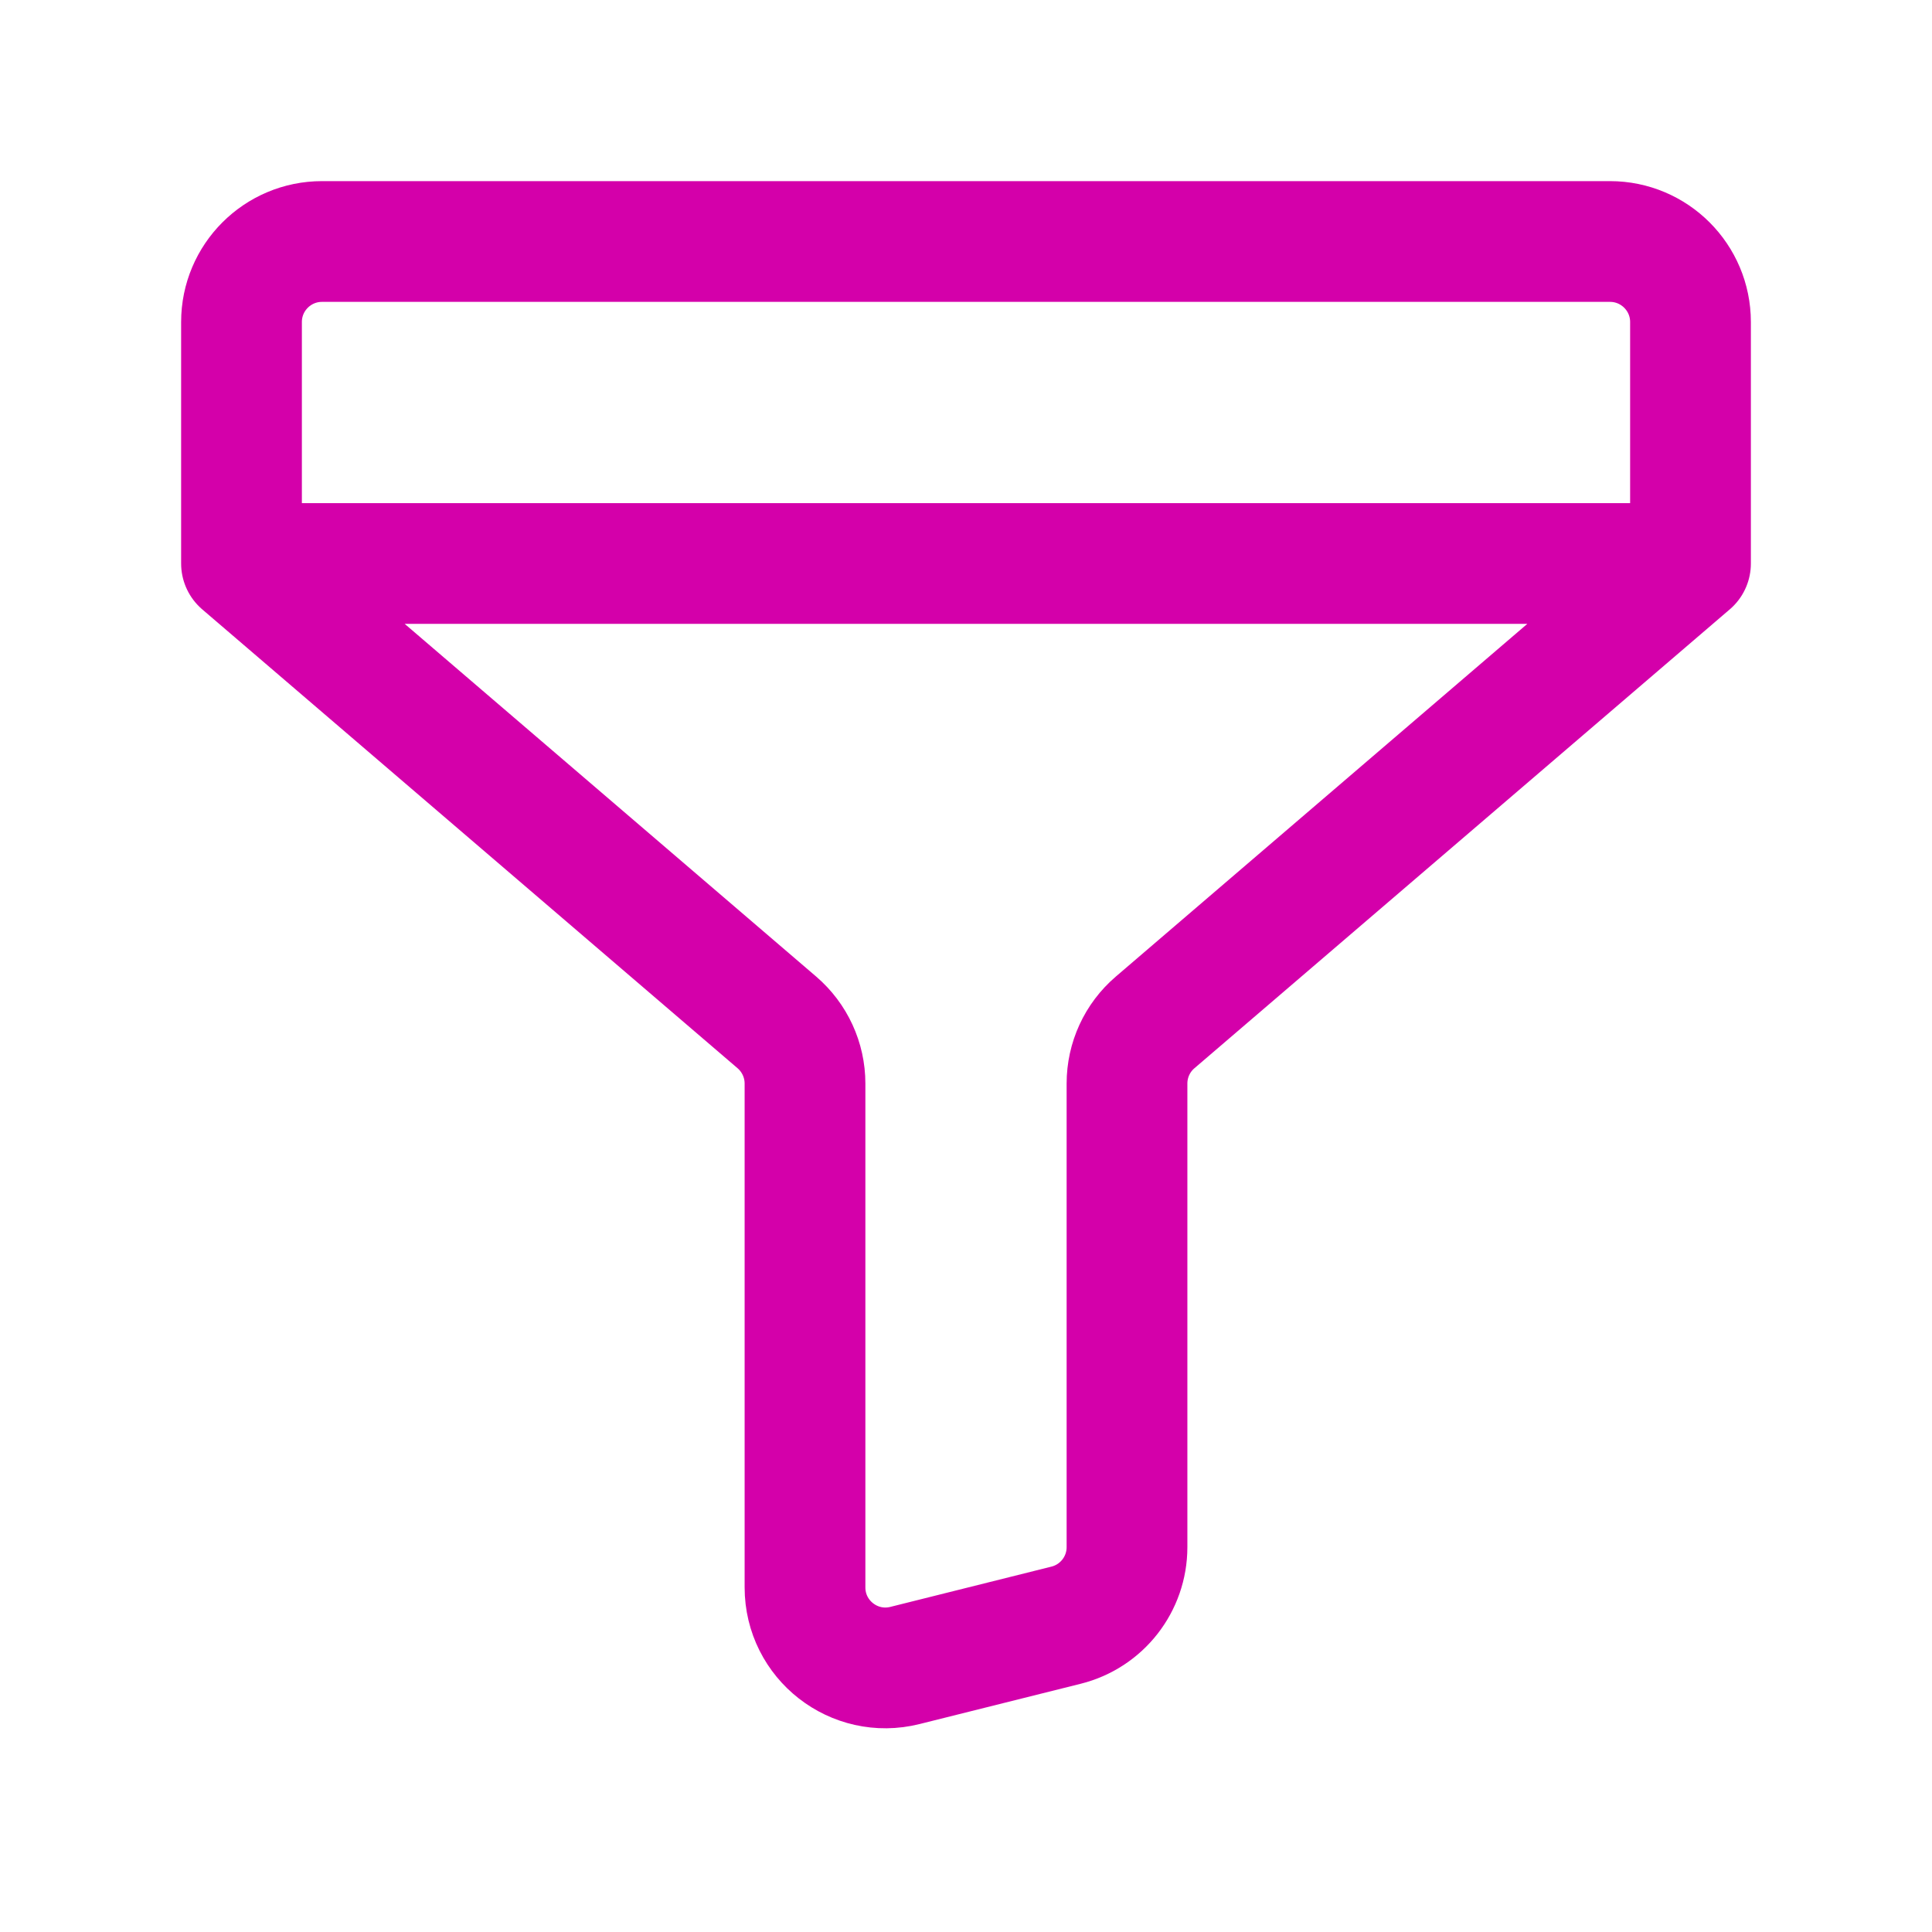
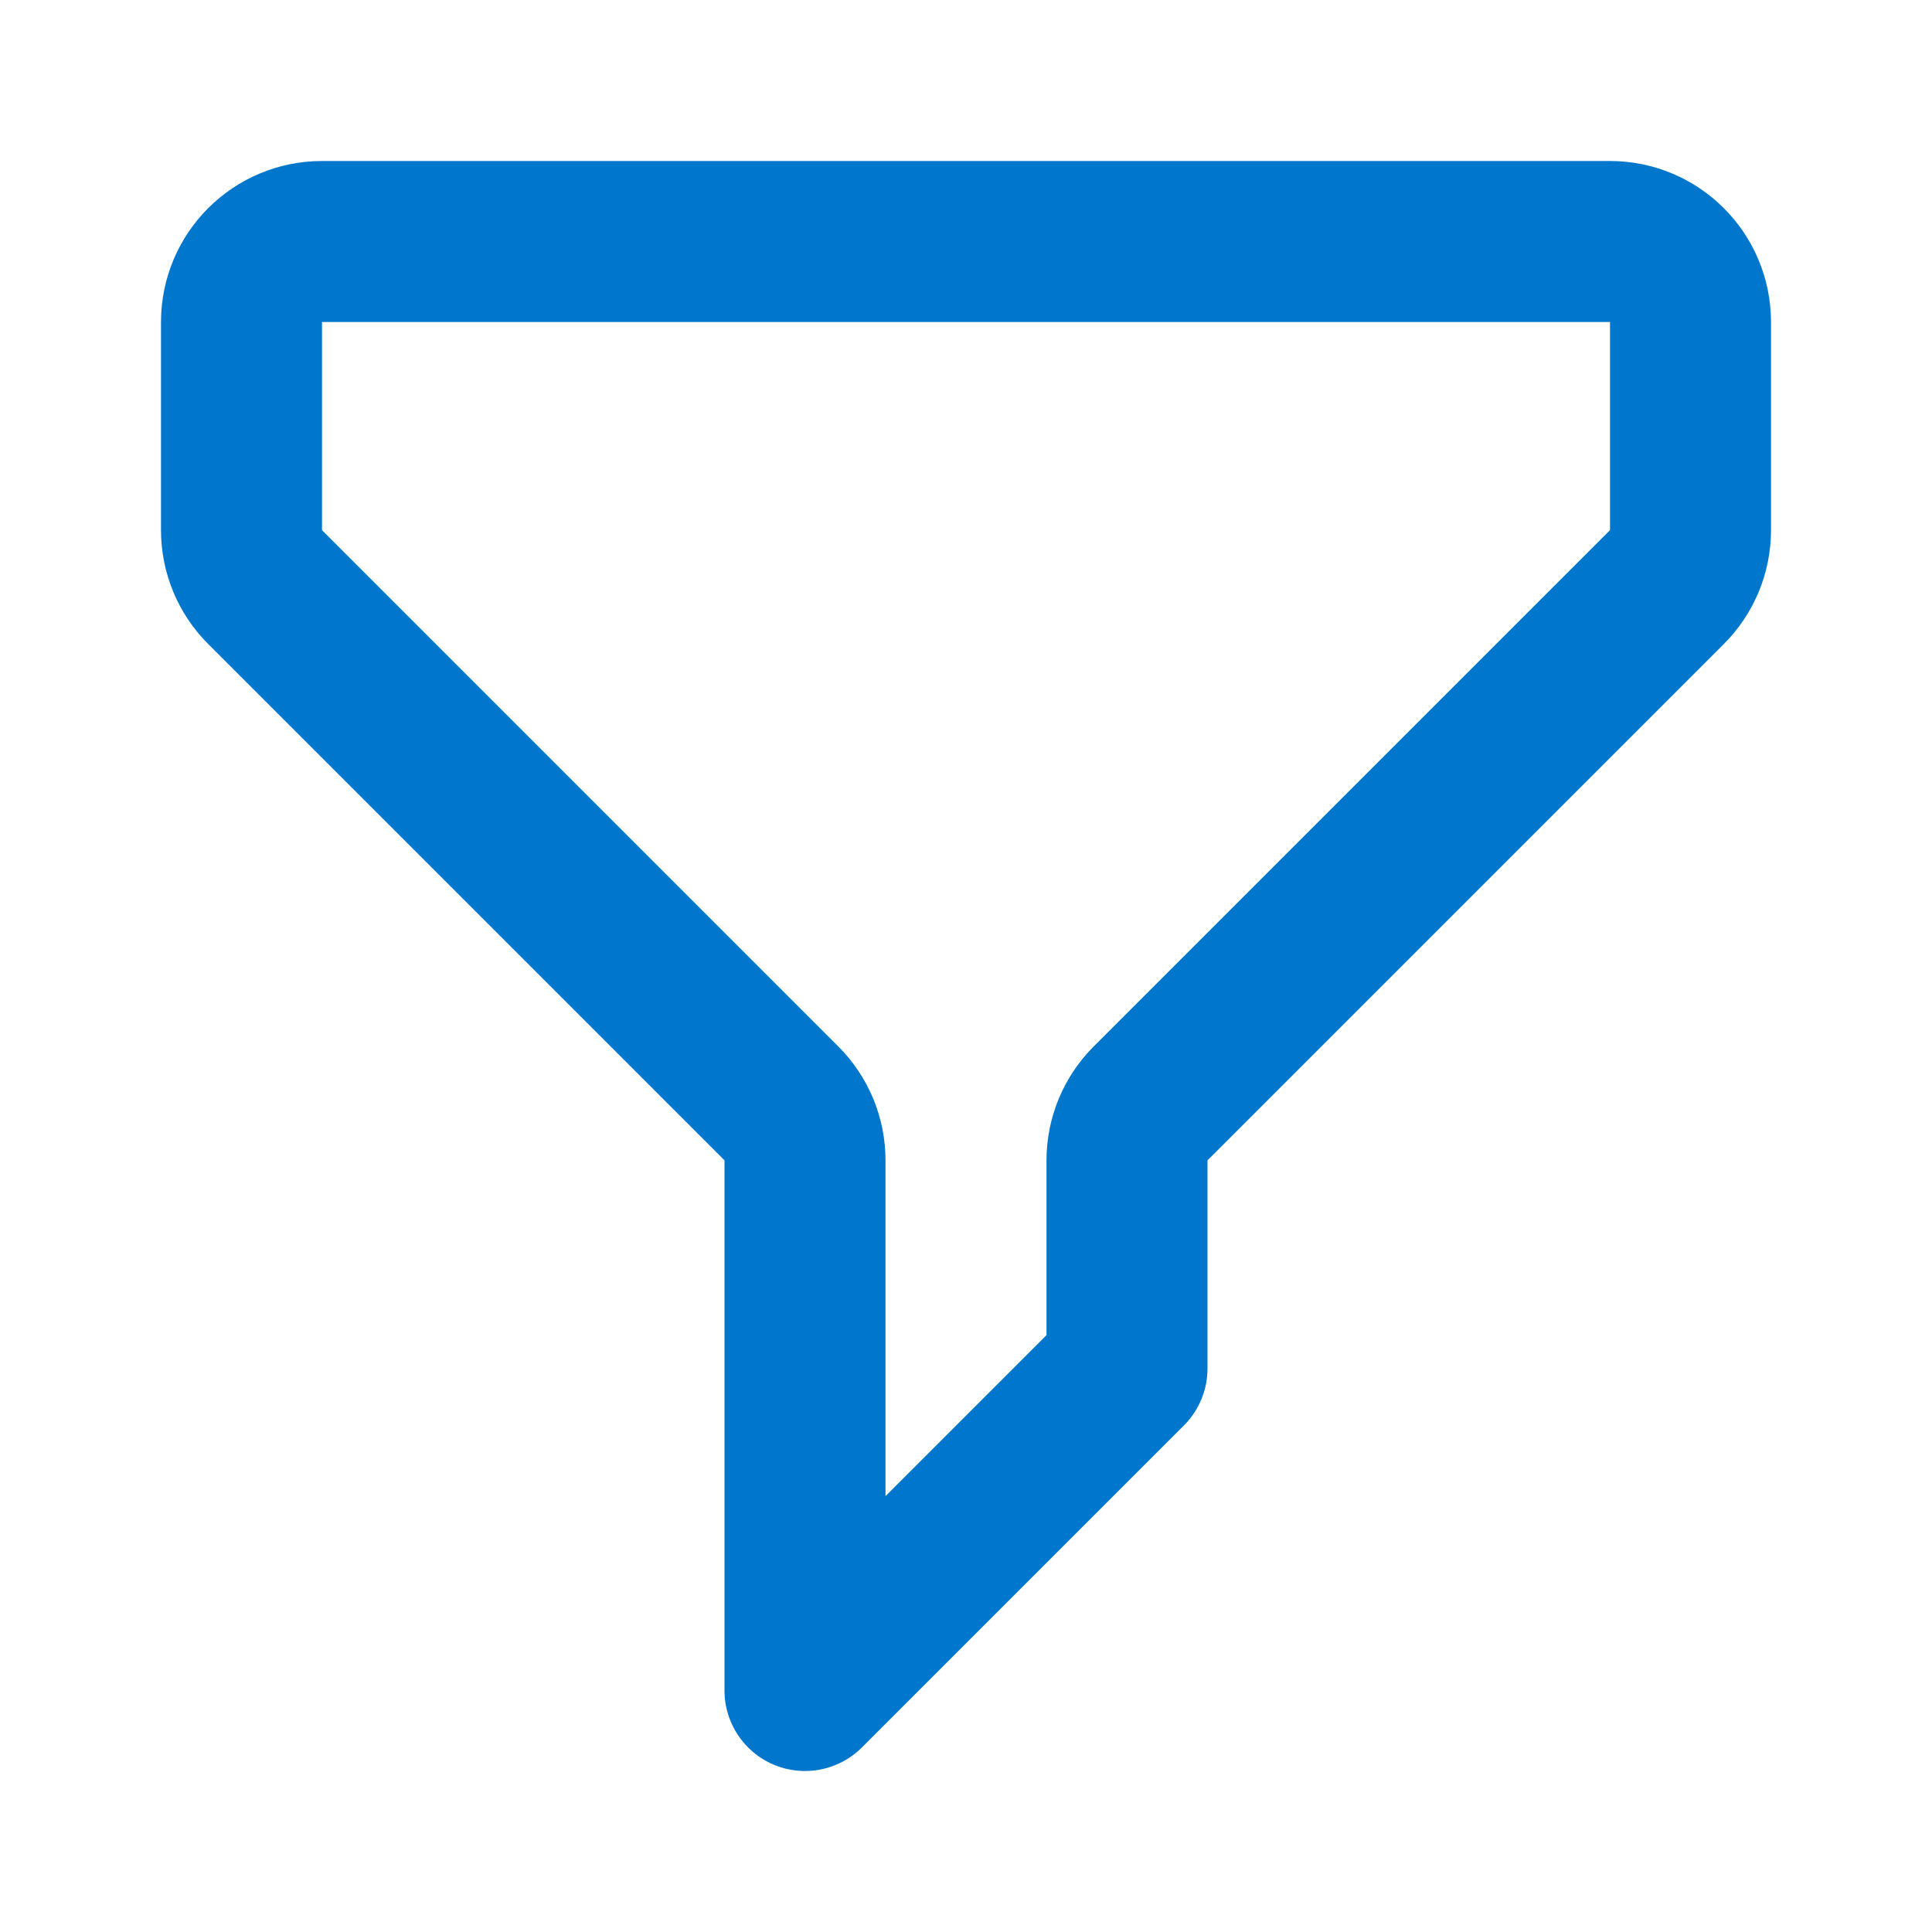
- <svg xmlns="http://www.w3.org/2000/svg" width="24" height="24" stroke-width="1.5" viewBox="0 0 24 24" fill="none" version="1.1" id="svg4">
+ <svg xmlns="http://www.w3.org/2000/svg" width="24" height="24" viewBox="0 0 24 24" fill="none" version="1.1" id="svg4">
  <defs id="defs8" />
-   <path d="M3 7V4C3 3.448 3.448 3 4 3H20C20.552 3 21 3.448 21 4L21 7M3 7L9.651 12.701C9.872 12.891 10 13.168 10 13.46V19.719C10 20.37 10.611 20.847 11.242 20.689L13.242 20.189C13.688 20.078 14 19.678 14 19.219V13.46C14 13.168 14.127 12.891 14.349 12.701L21 7M3 7H21" stroke="currentColor" stroke-linecap="round" stroke-linejoin="round" id="path2" style="stroke:#d400aa;stroke-opacity:1" />
+   <path d="M3 4C3 3.448 3.448 3 4 3H20C20.552 3 21 3.448 21 4V6.586C21 6.851 20.895 7.105 20.707 7.293L14.293 13.707C14.105 13.895 14 14.149 14 14.414V17L10 21V14.414C10 14.149 9.895 13.895 9.707 13.707L3.293 7.293C3.105 7.105 3 6.851 3 6.586V4Z" stroke="#4A5568" stroke-width="2" stroke-linecap="round" stroke-linejoin="round" id="path2" style="stroke:#0077cc;stroke-opacity:1" />
</svg>
